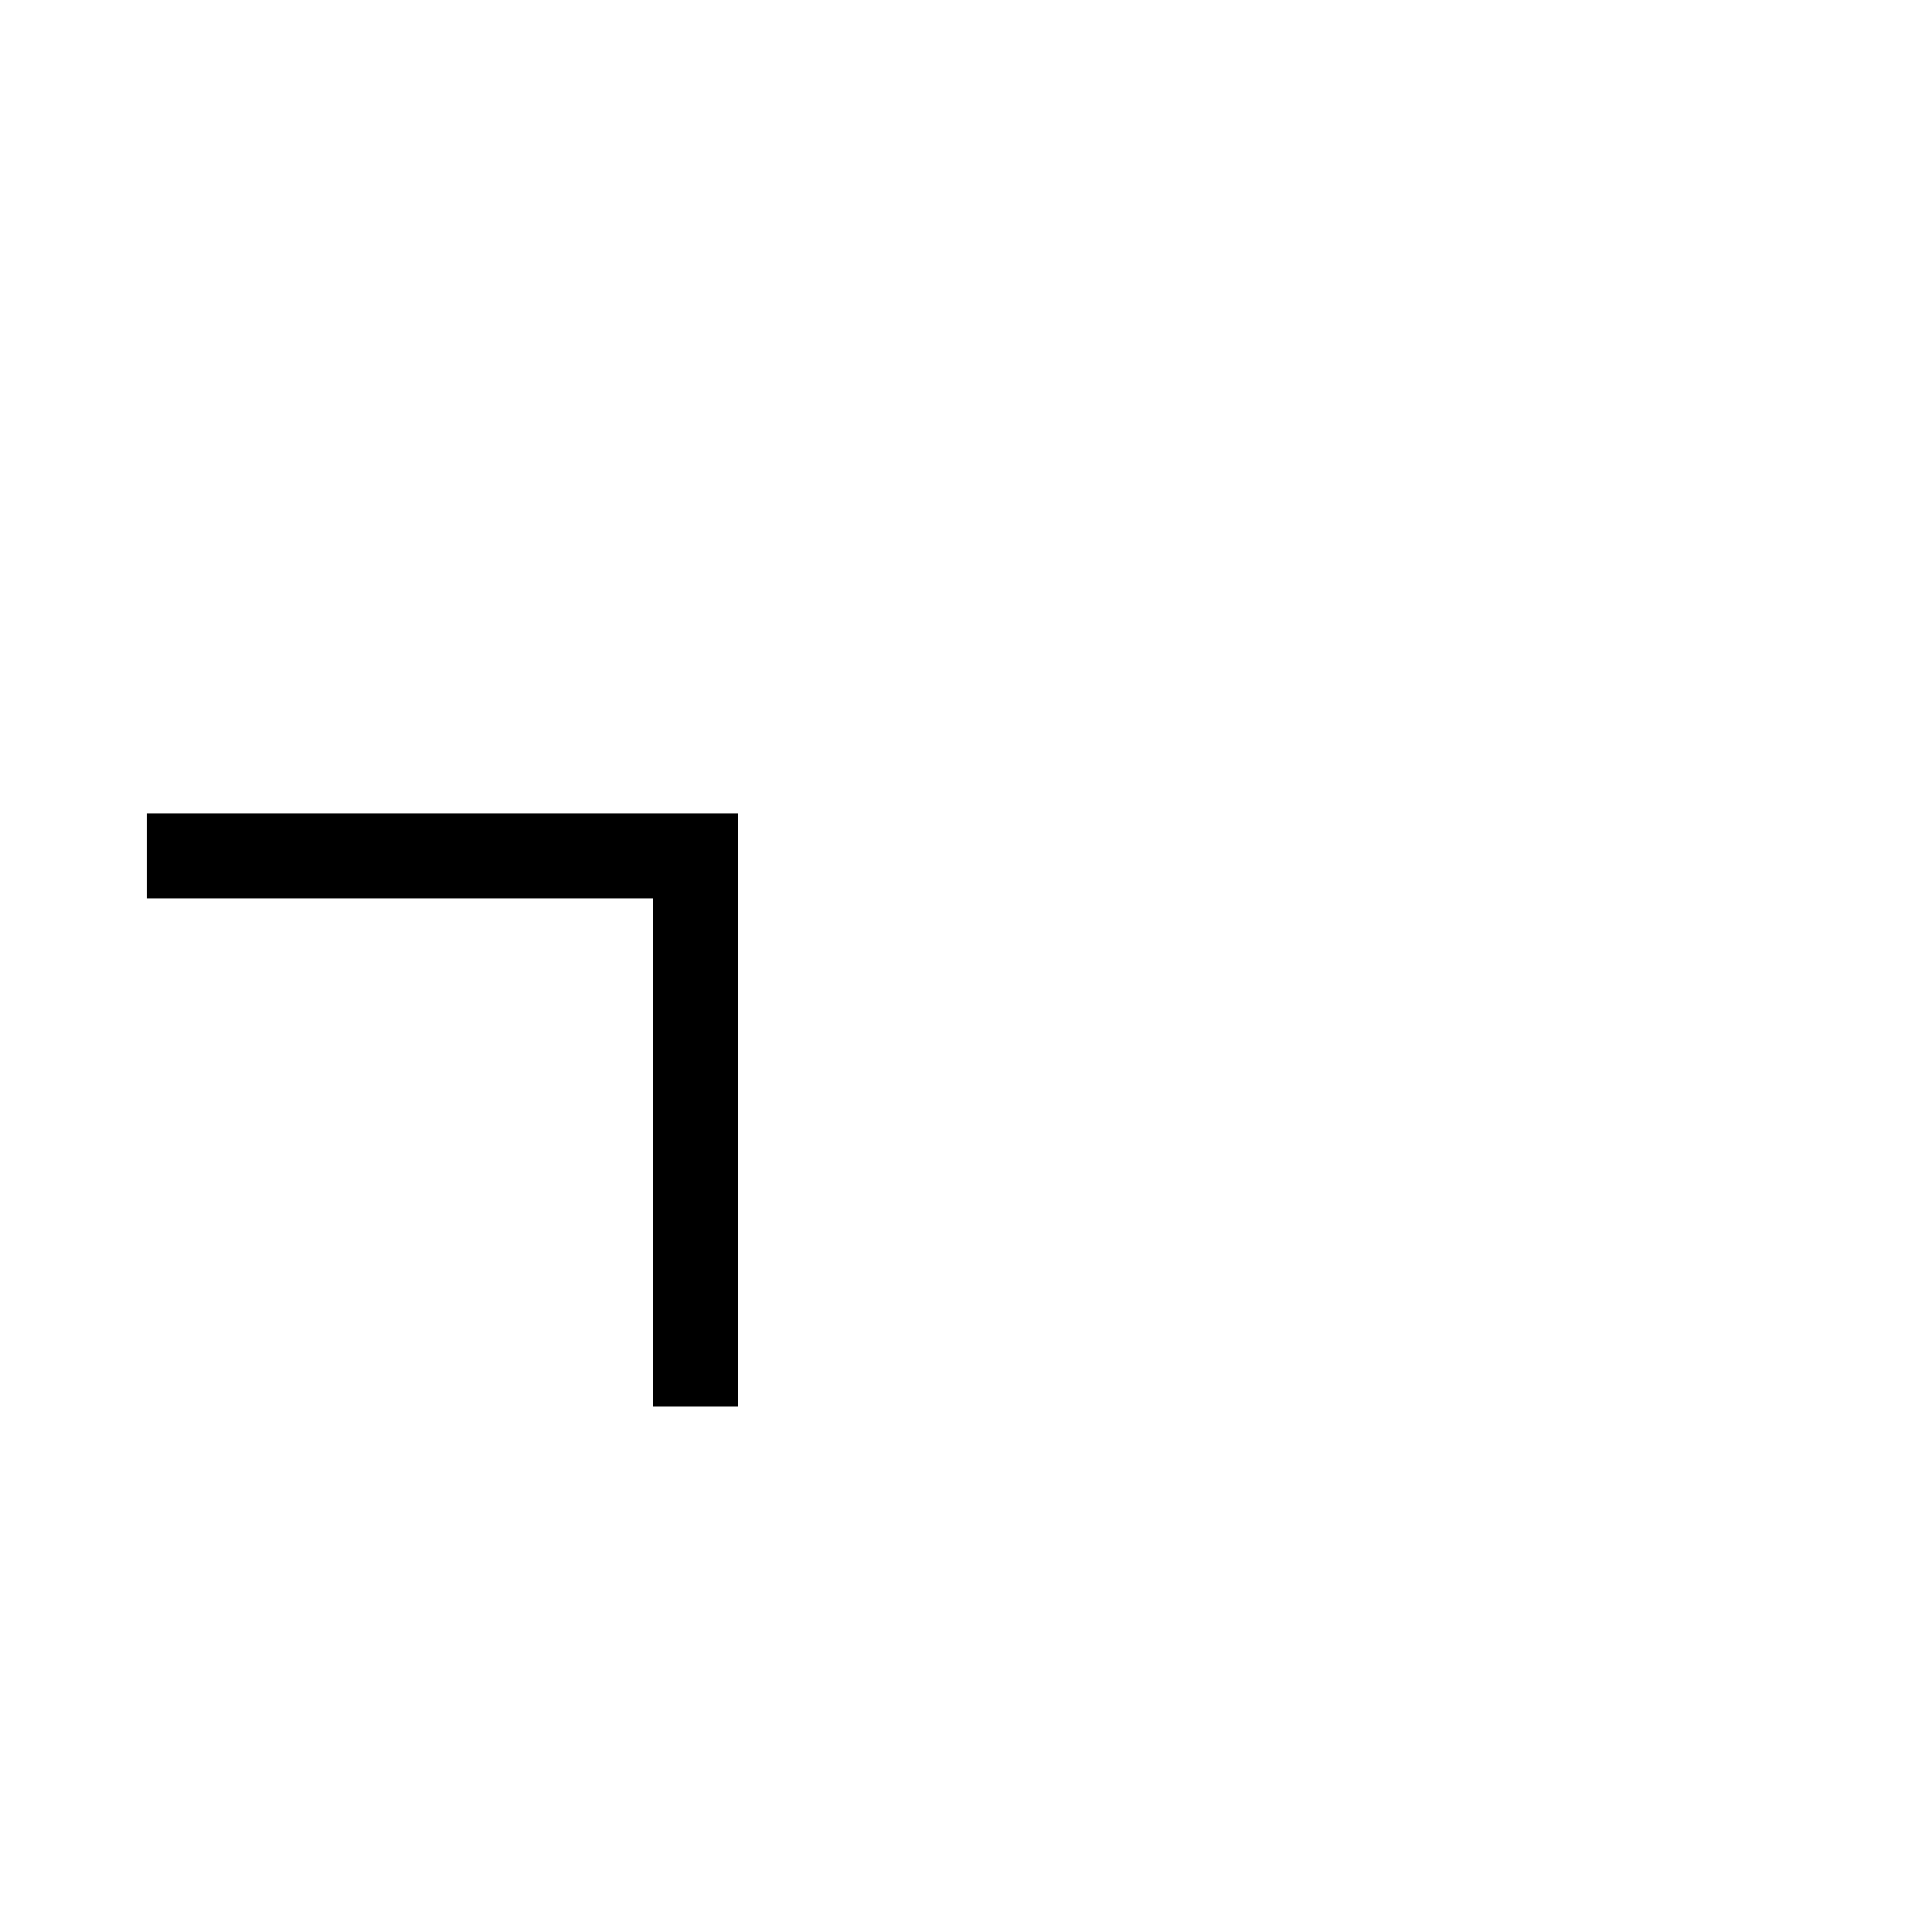
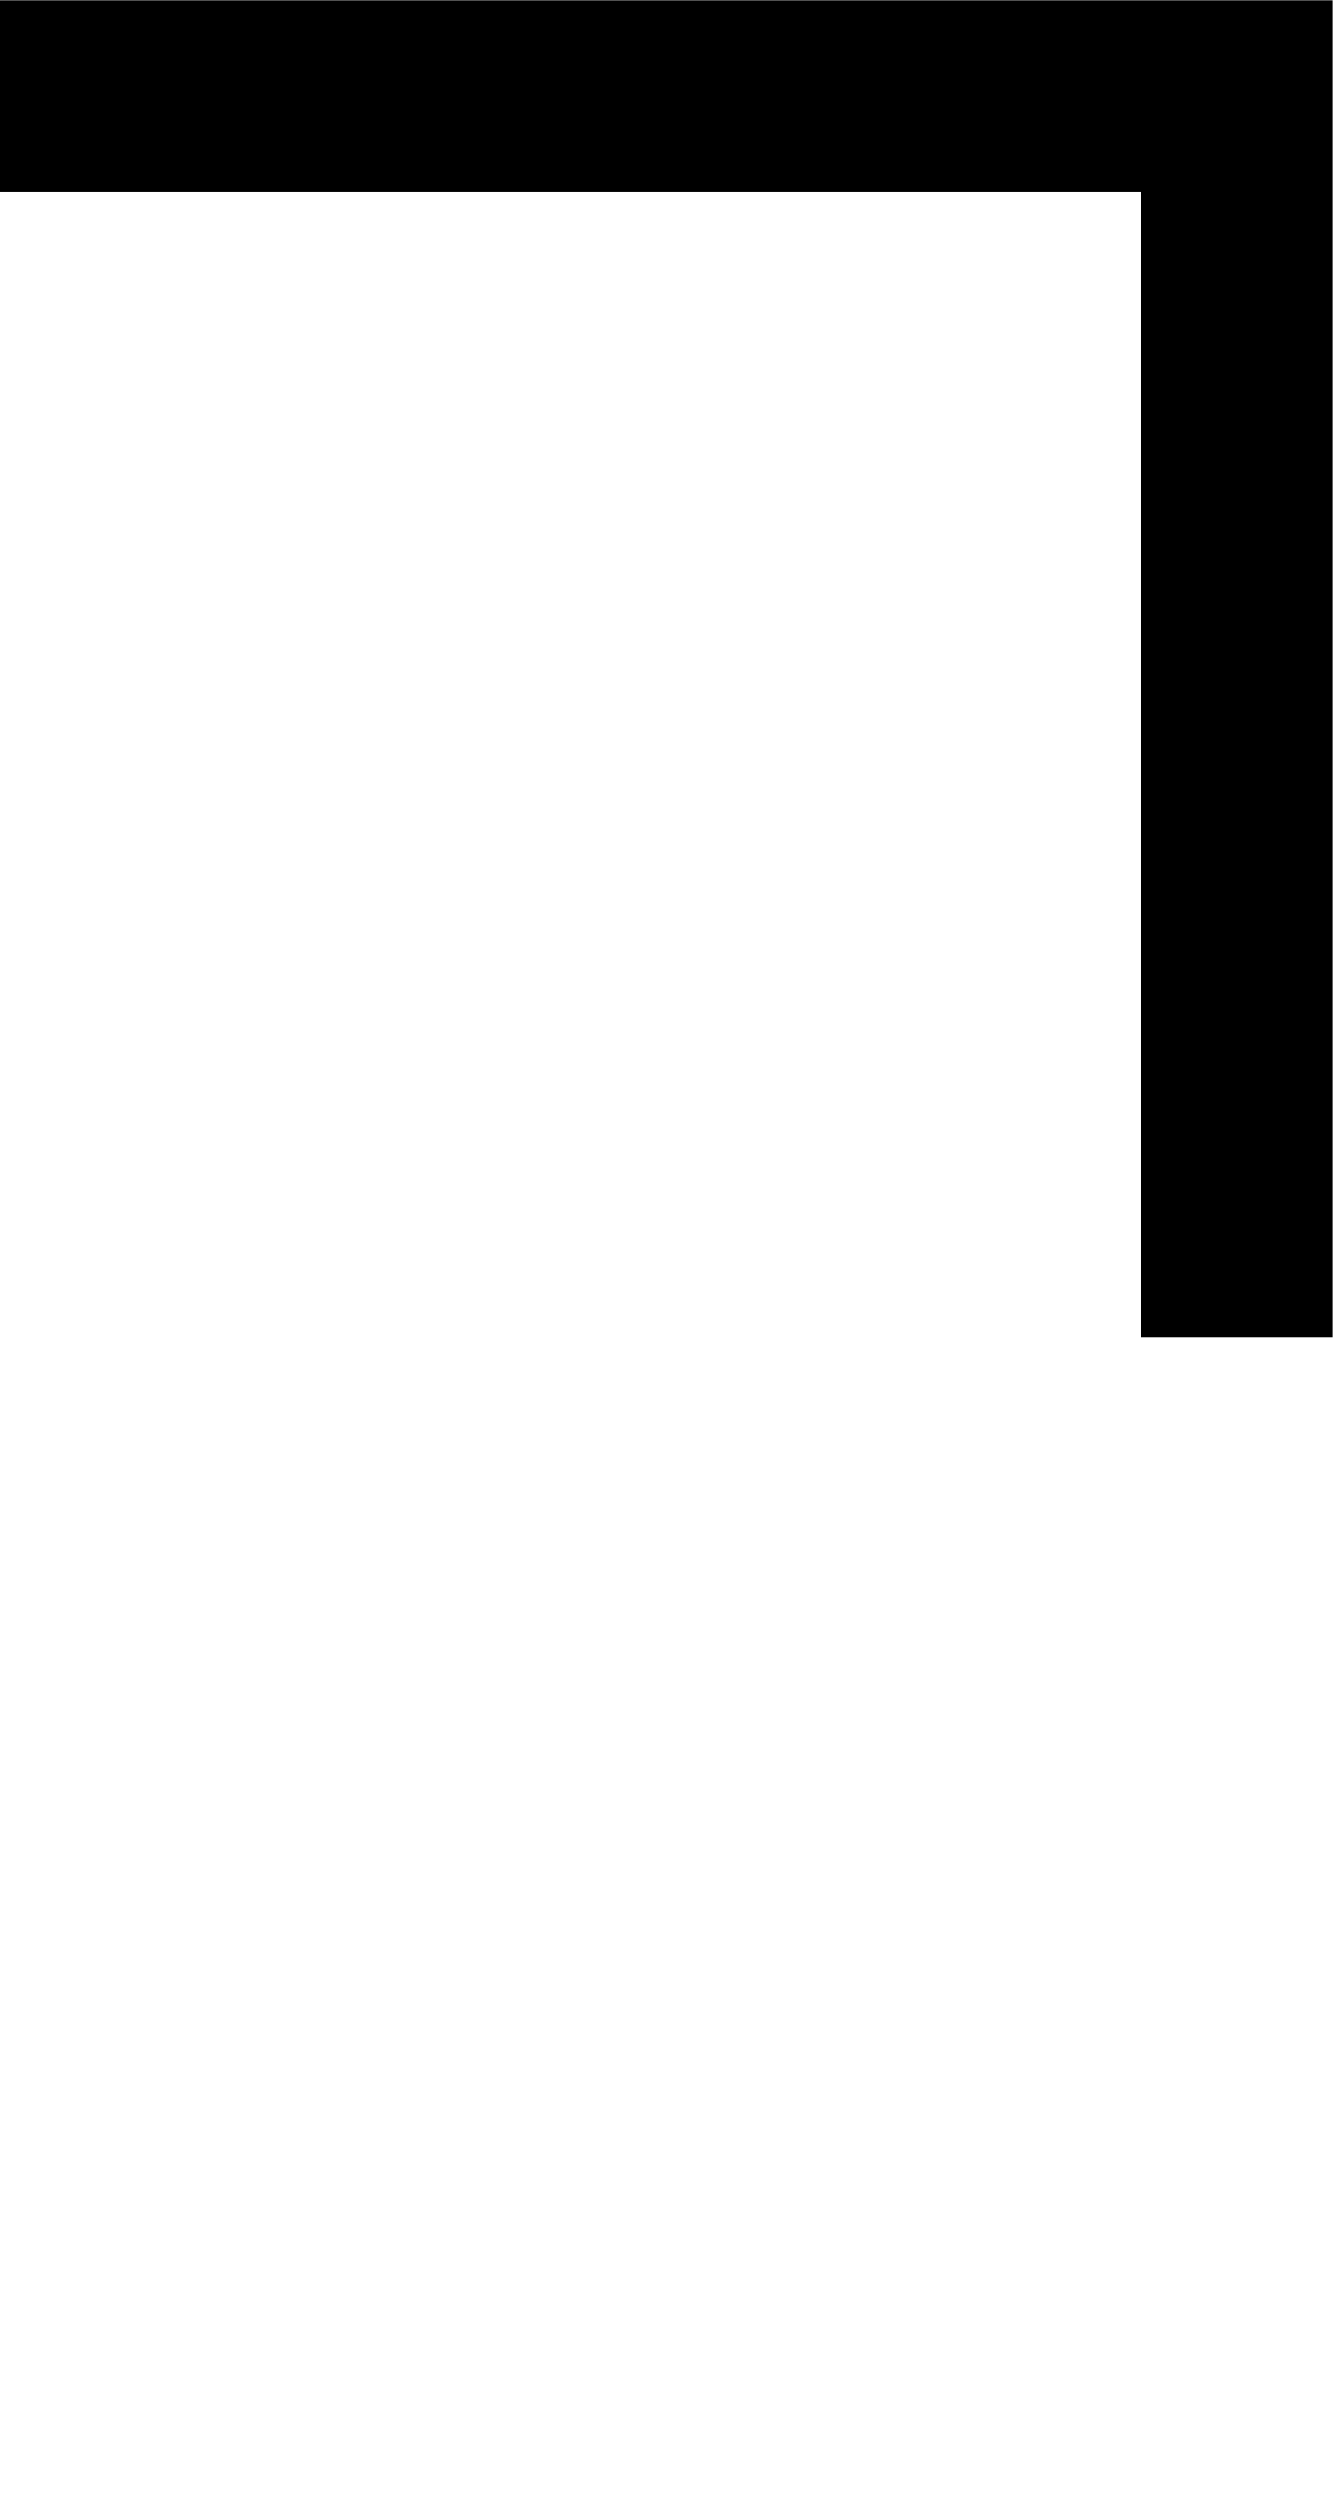
- <svg xmlns="http://www.w3.org/2000/svg" version="1.1" width="100" height="100" viewBox="0 -200 1000 1000" id="svg3085">
-   <defs id="defs3093" />
-   <g transform="matrix(1,0,0,-1,0,800)" id="g3087">
+ <svg xmlns="http://www.w3.org/2000/svg" version="1.1" width="30.6" height="57.406" viewBox="0 -200 306 574.062" id="svg3001">
+   <defs id="defs3009" />
+   <g transform="matrix(1,0,0,-1,-76,379.074)" id="g3087">
    <path d="M 382,272 H 338 V 535 H 76 v 44 H 382 V 272 z" id="path3089" style="fill:currentColor" />
  </g>
</svg>
